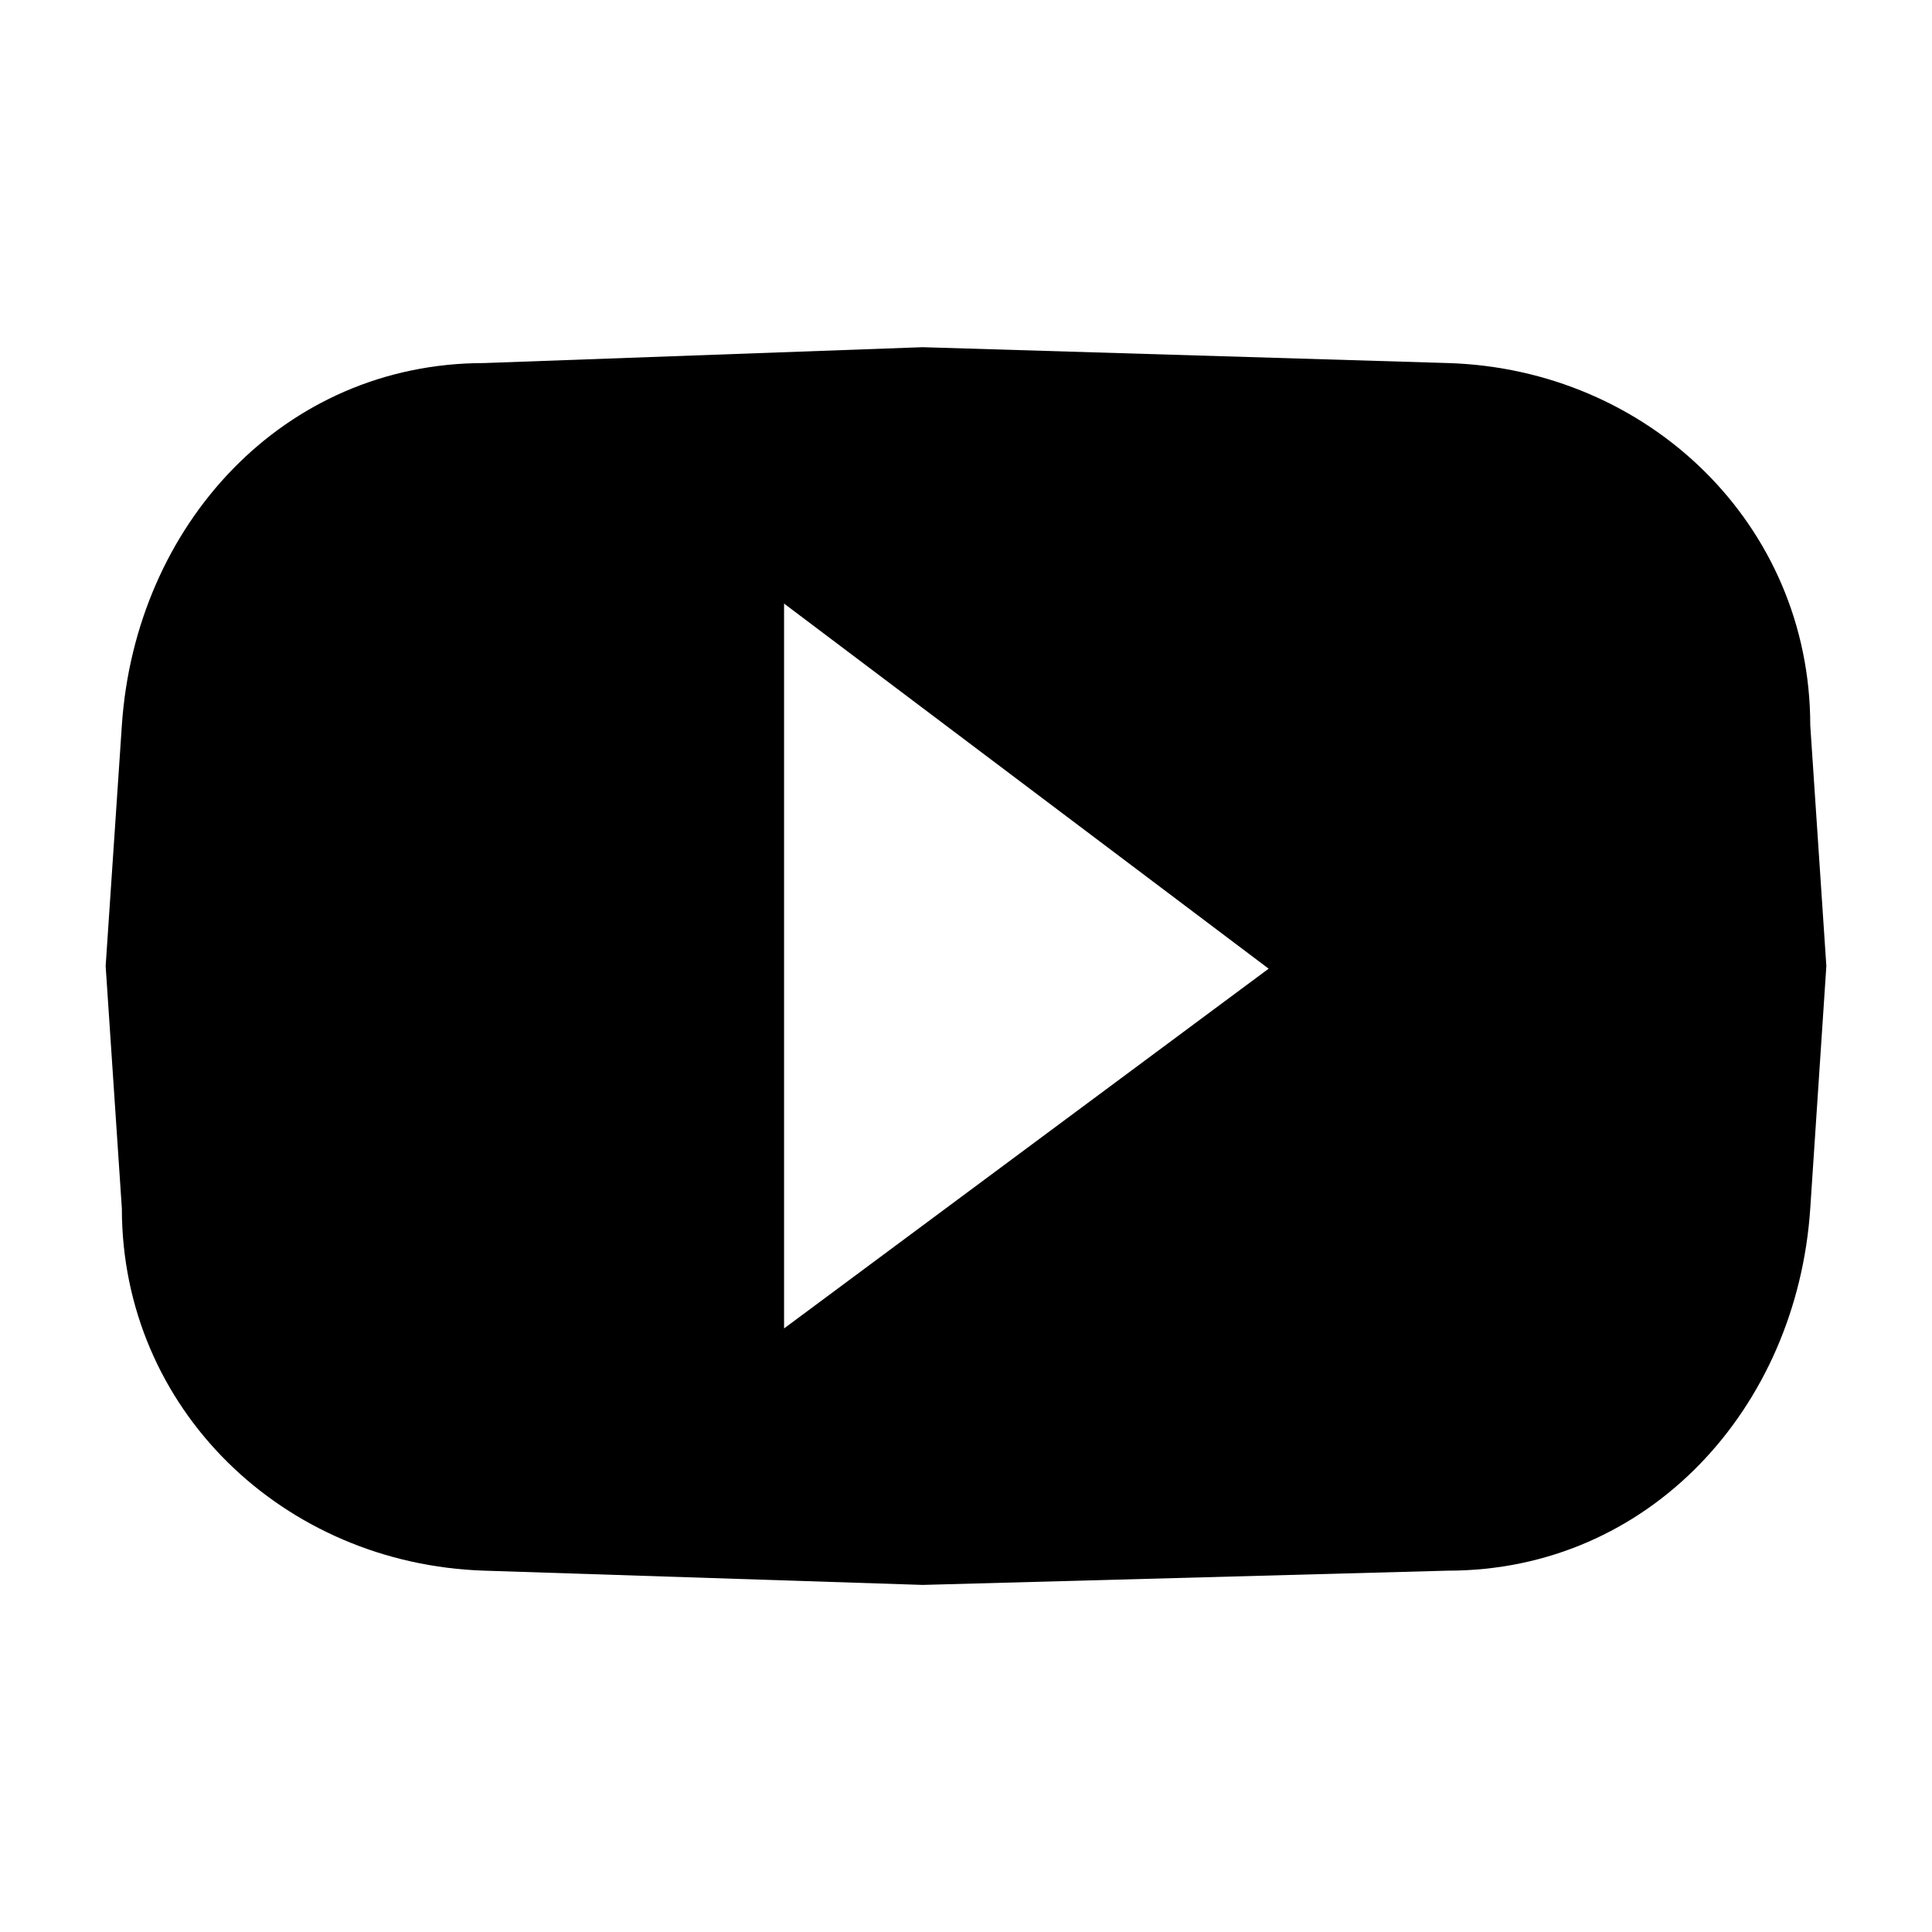
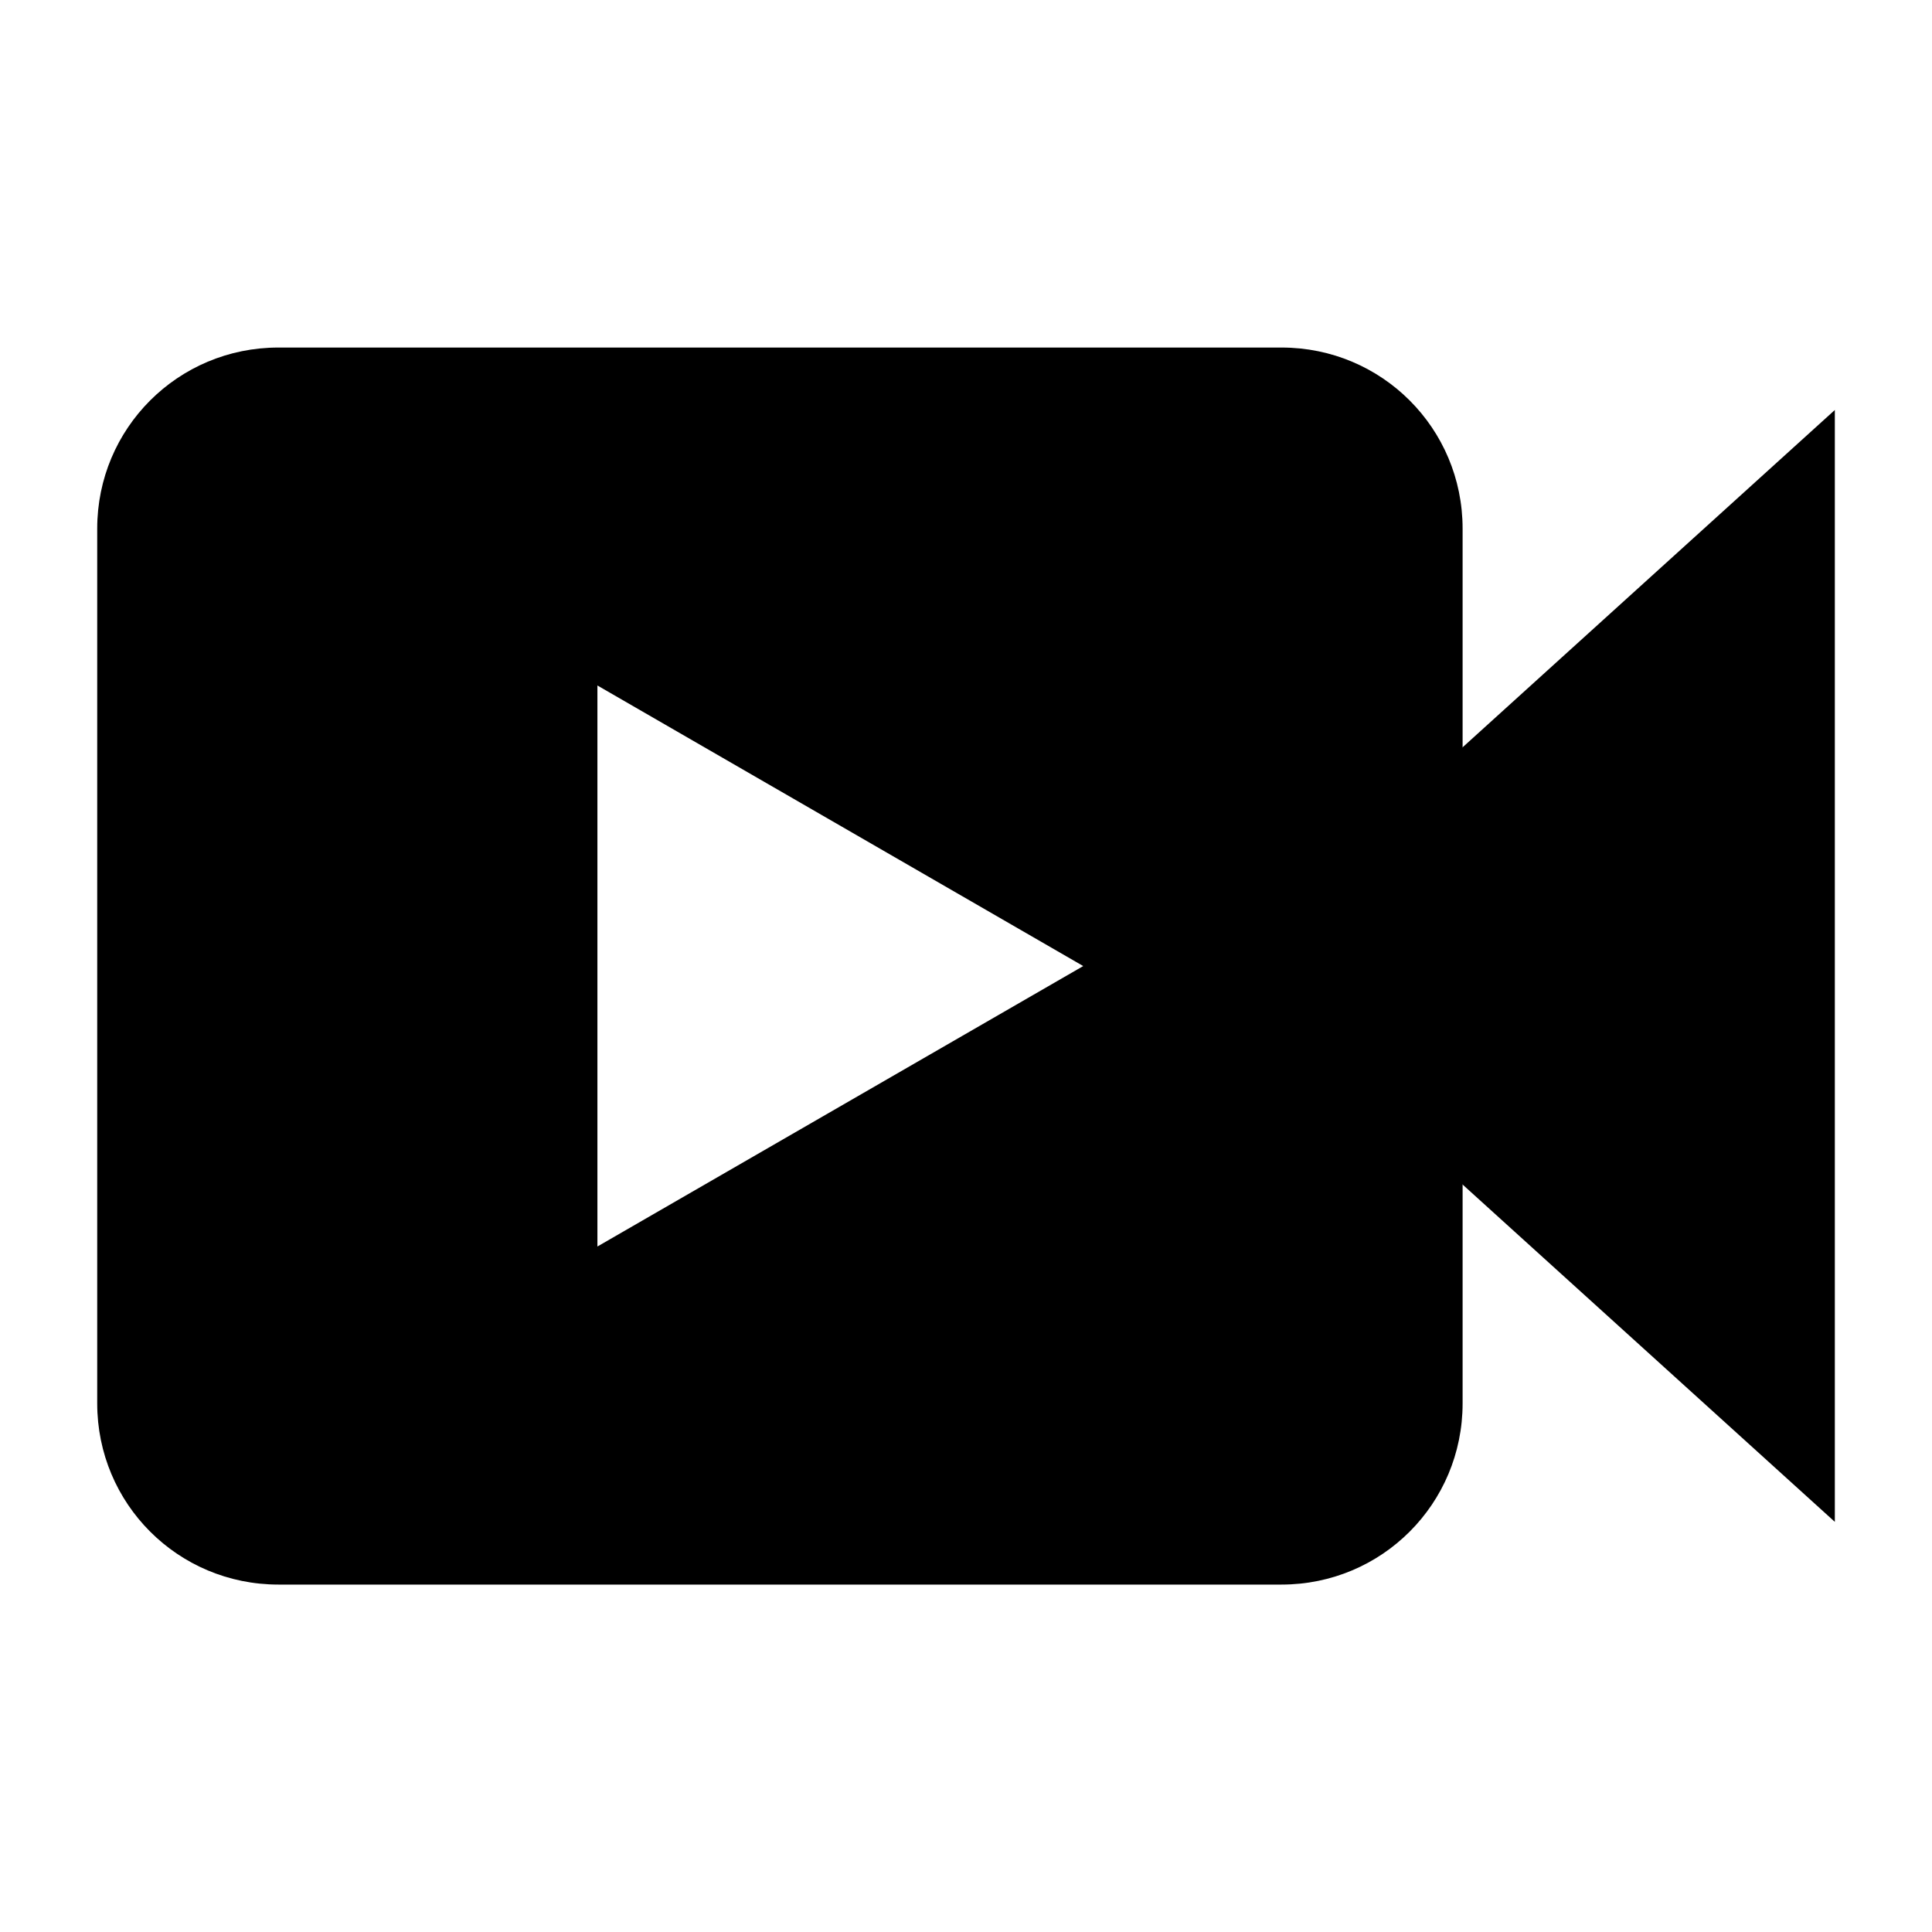
<svg xmlns="http://www.w3.org/2000/svg" width="64" height="64" viewBox="0 0 16.933 16.933" version="1.1" id="svg1">
  <defs id="defs1" />
  <g id="layer1">
-     <path id="rect1" style="stroke-width:1.587" d="M 8.086,3.043 4.243,3.182 c -1.759,0 -3.057,1.42 -3.175,3.175 L 0.926,8.467 1.068,10.591 c 0,1.759 1.417,3.118 3.175,3.175 l 3.844,0.125 4.604,-0.125 c 1.759,0 3.058,-1.42 3.175,-3.175 L 16.007,8.467 15.866,6.357 c 0,-1.759 -1.417,-3.122 -3.175,-3.175 z M 6.872,5.29 11.119,8.49 6.872,11.643 Z" />
+     <path id="rect2" style="fill:#000000;stroke-width:0.926;stroke-linecap:round;stroke-linejoin:round" d="M 2.44 3.046 C 1.56 3.046 0.852 3.754 0.852 4.633 L 0.852 12.3 C 0.852 13.18 1.56 13.888 2.44 13.888 L 11.232 13.888 C 12.111 13.888 12.819 13.18 12.819 12.3 L 12.819 4.633 C 12.819 3.754 12.111 3.046 11.232 3.046 L 2.44 3.046 z M 5.236 6.008 L 9.494 8.467 L 5.236 10.925 L 5.236 6.008 z " />
+     <path style="fill:#000000;stroke-width:0.597;stroke-linecap:round;stroke-linejoin:round" id="path2" d="m 5.758,2.155 4.344,-2.508 0,5.016 z" transform="matrix(1.237792,0,0,1.942773,3.577216,4.279135)" />
  </g>
</svg>
